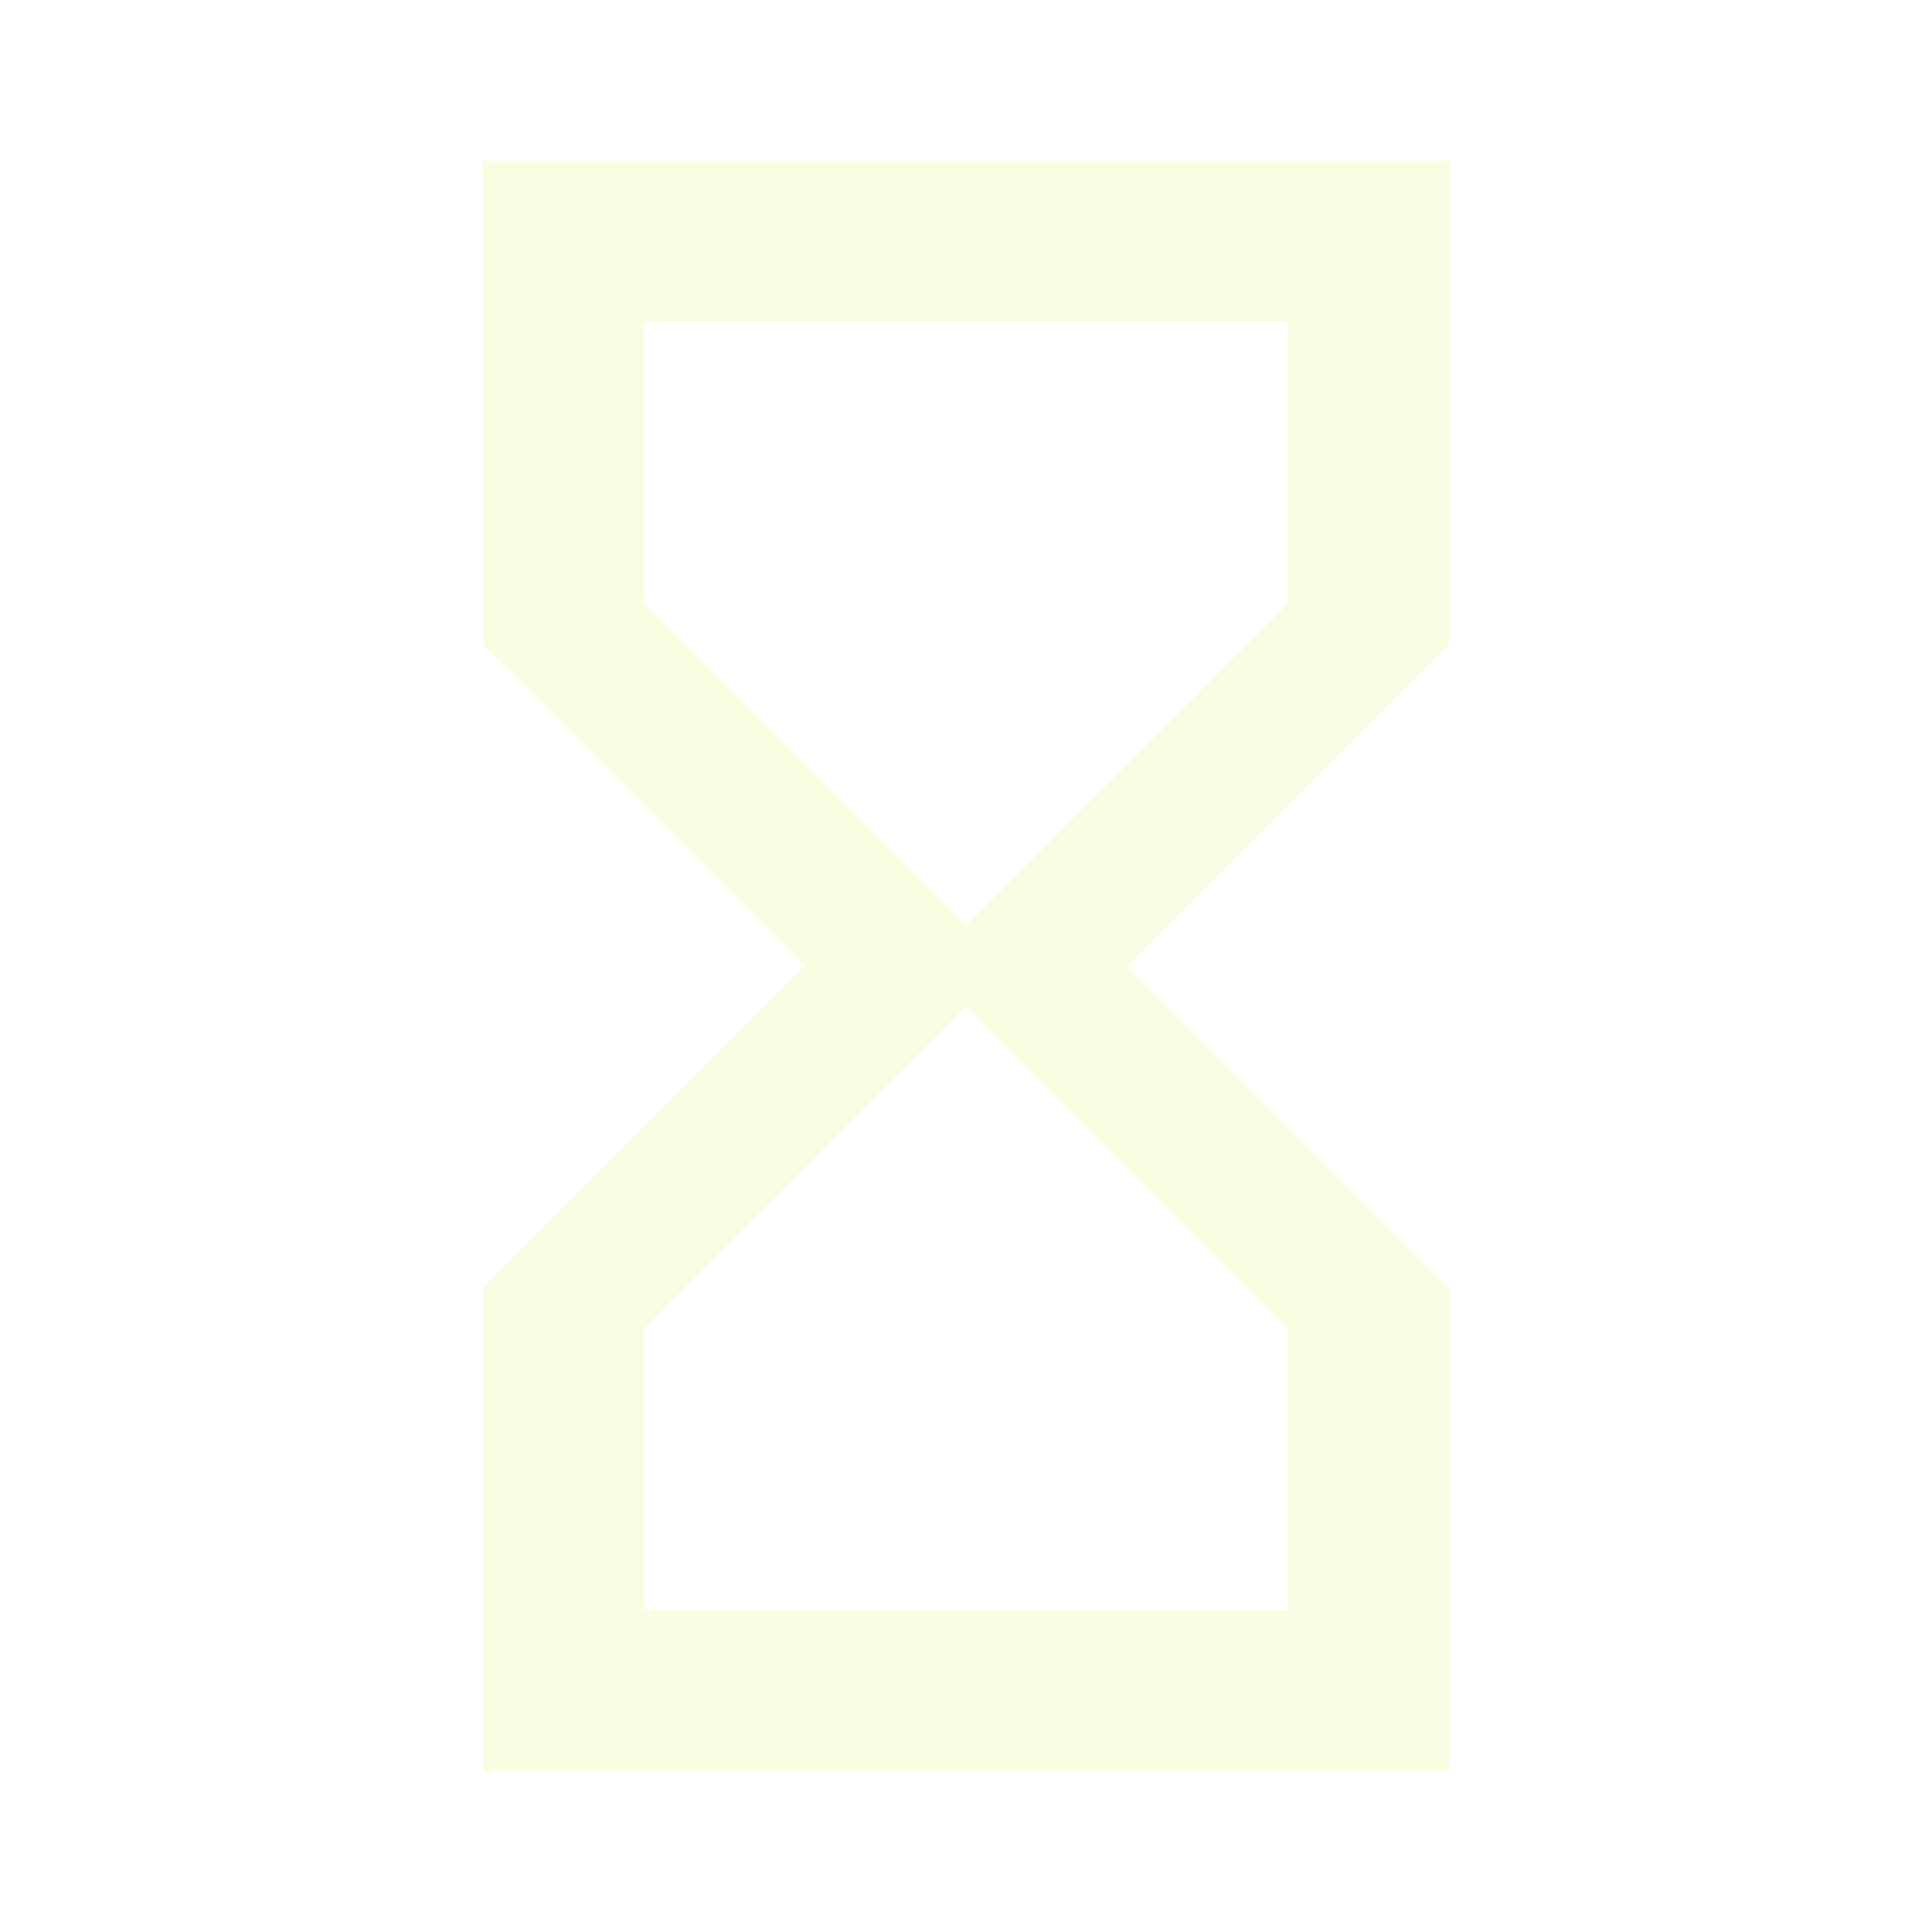
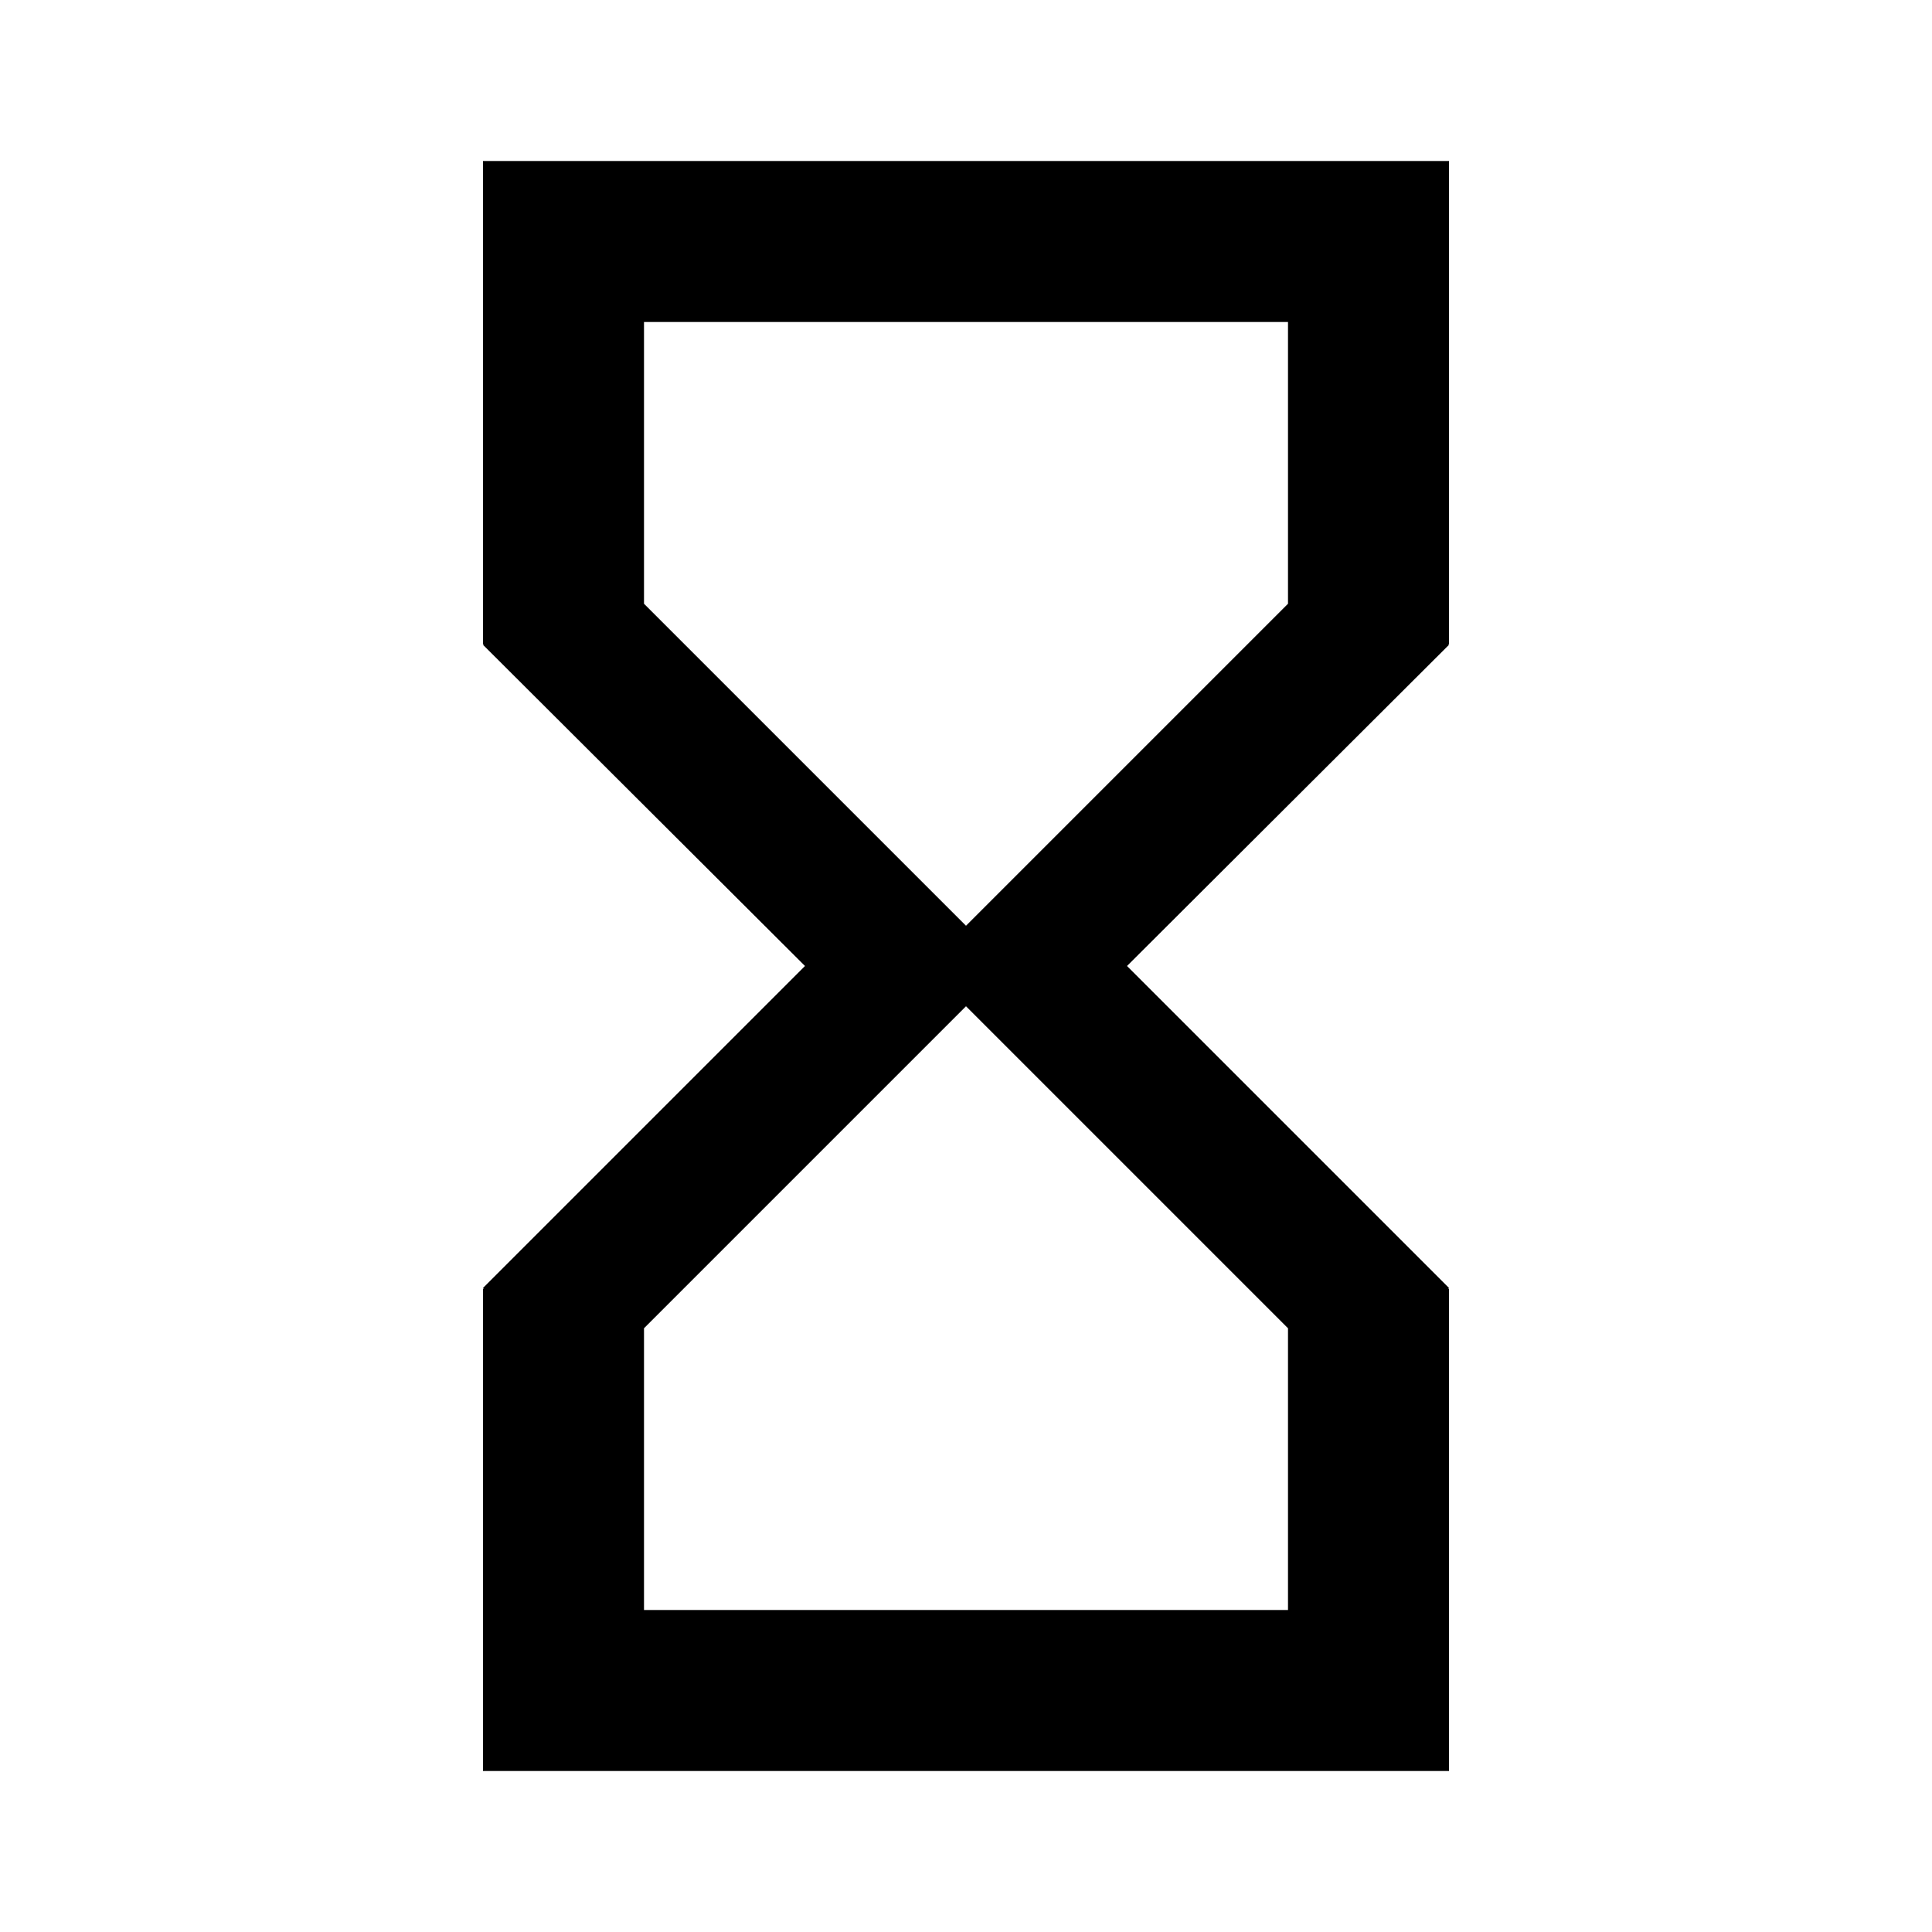
- <svg xmlns="http://www.w3.org/2000/svg" height="40px" viewBox="0 0 24 24" width="40px" fill="#fbfde3">
+ <svg xmlns="http://www.w3.org/2000/svg" height="40px" viewBox="0 0 24 24" width="40px" fill="currentColor">
  <path d="M0 0h24v24H0V0z" fill="none" />
  <path d="M6 2v6h.01L6 8.01 10 12l-4 4 .01.01H6V22h12v-5.99h-.01L18 16l-4-4 4-3.99-.01-.01H18V2H6zm10 14.5V20H8v-3.5l4-4 4 4zm-4-5l-4-4V4h8v3.5l-4 4z" />
</svg>
